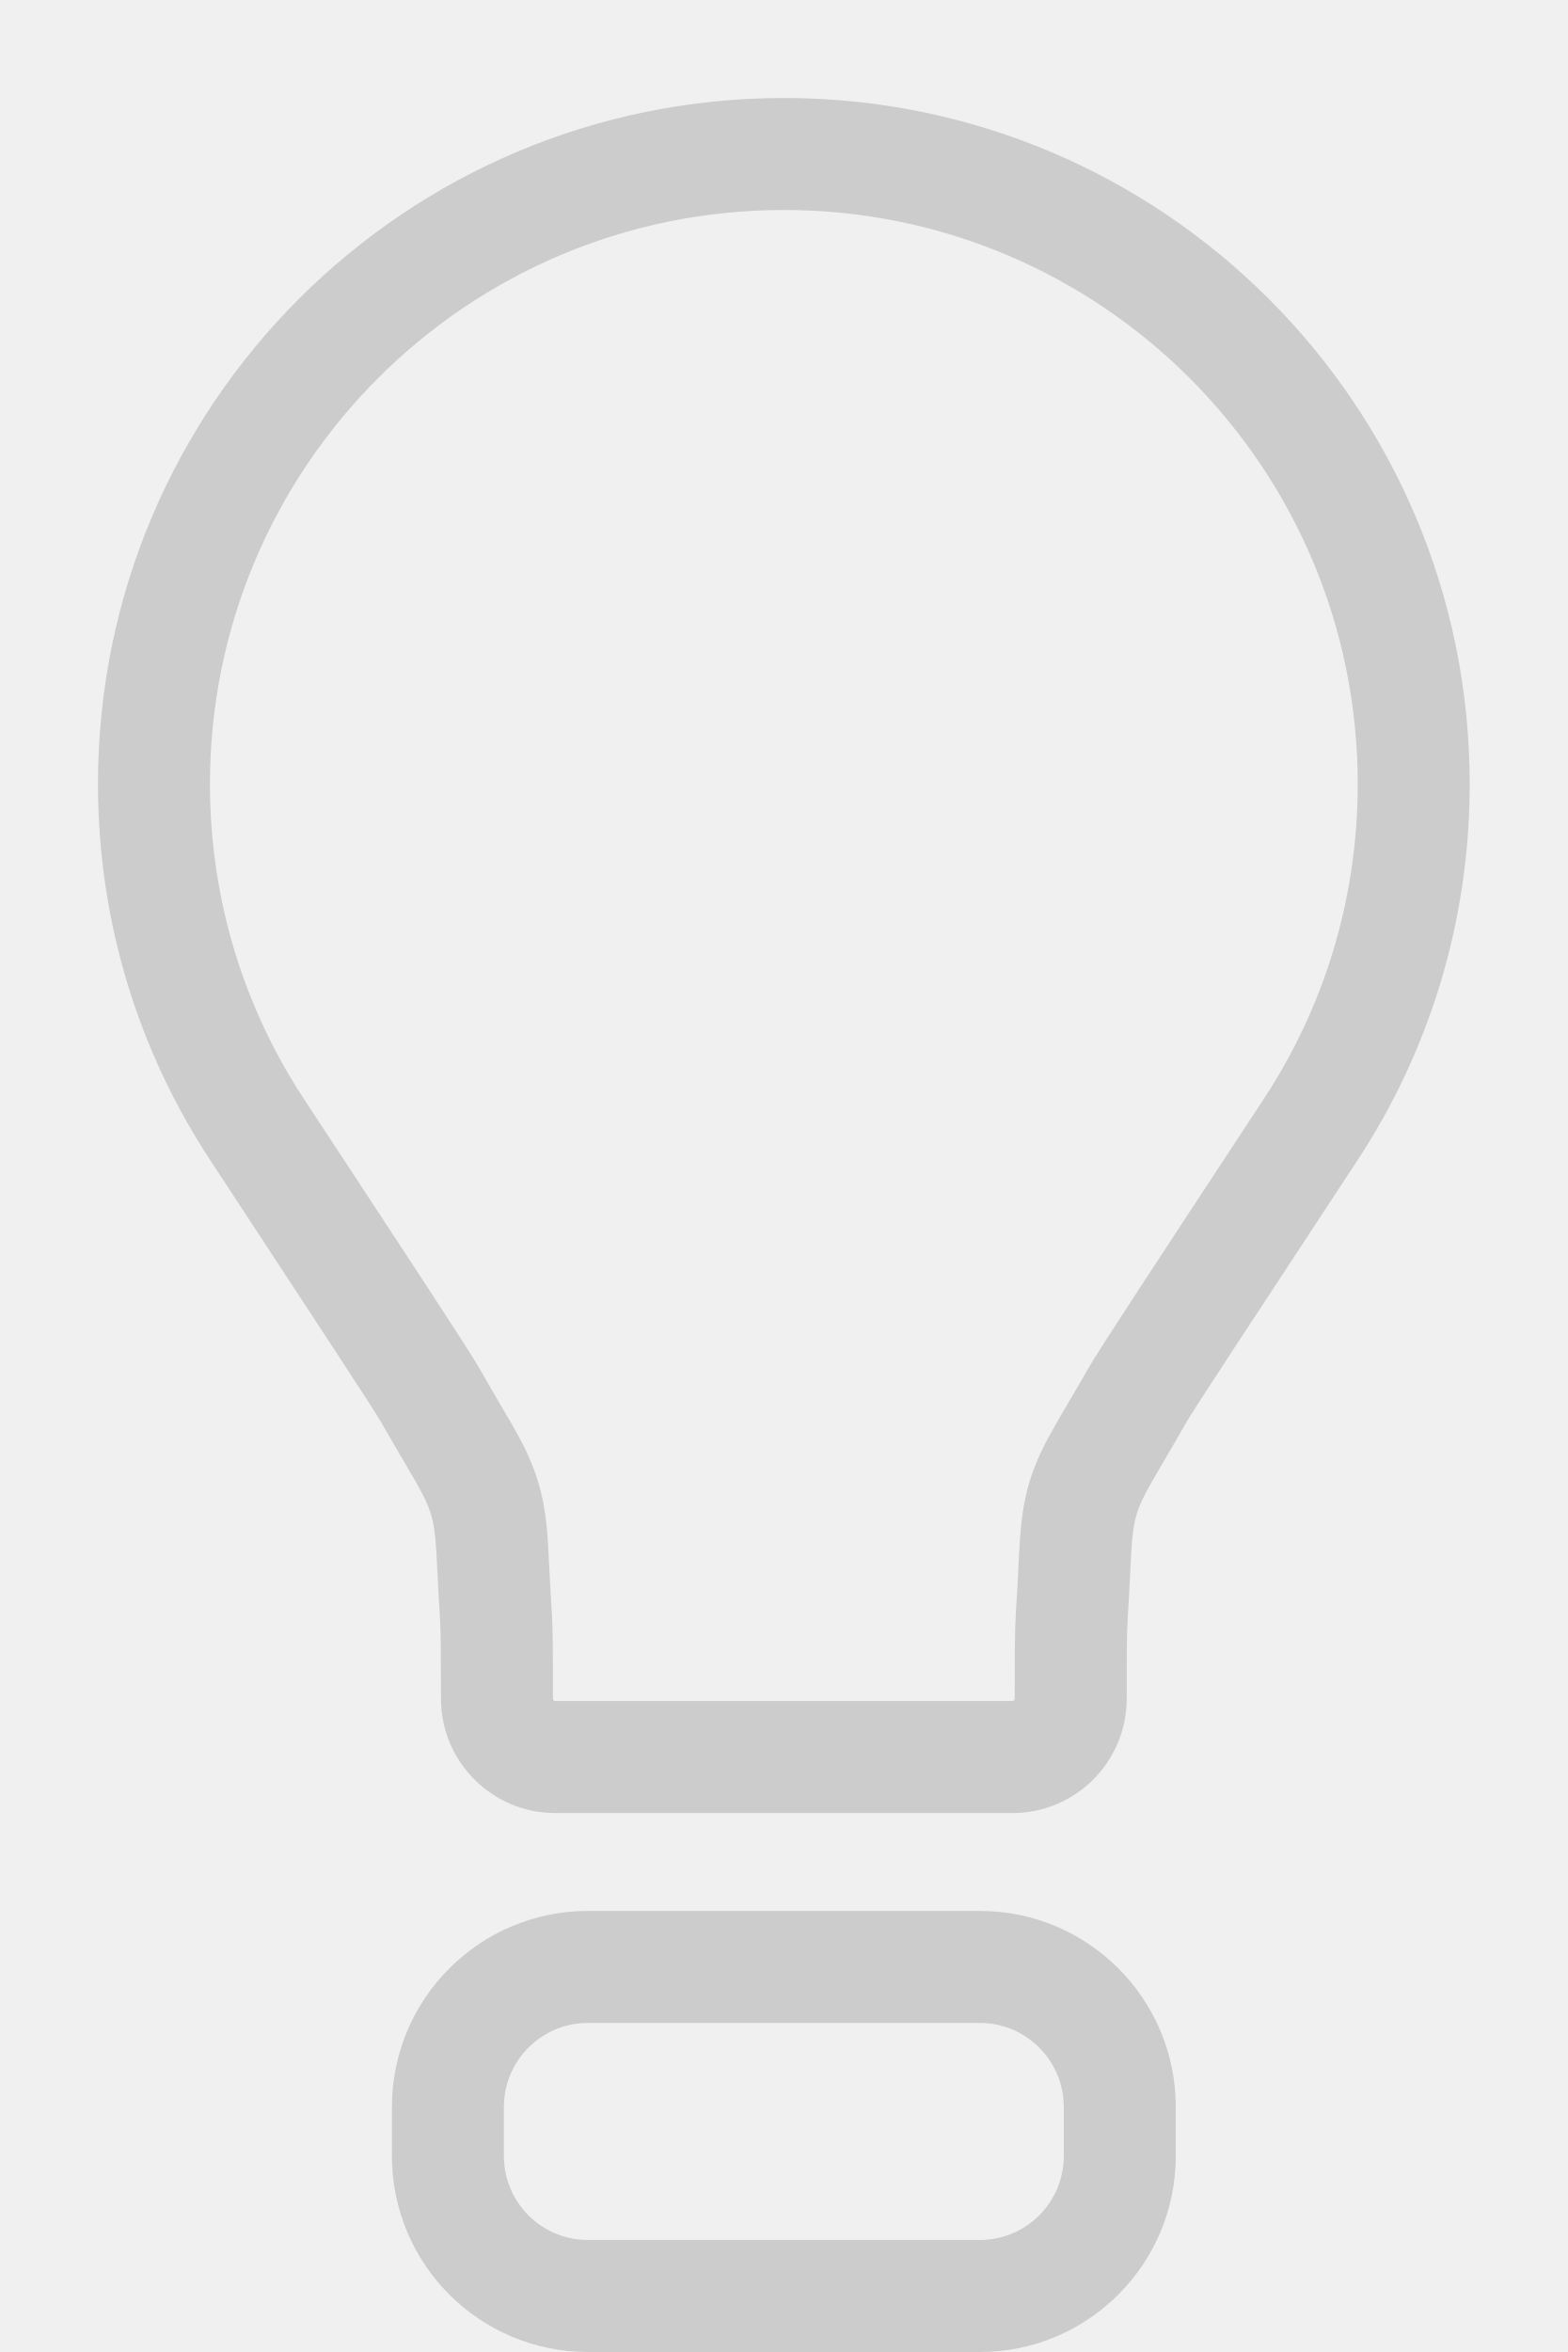
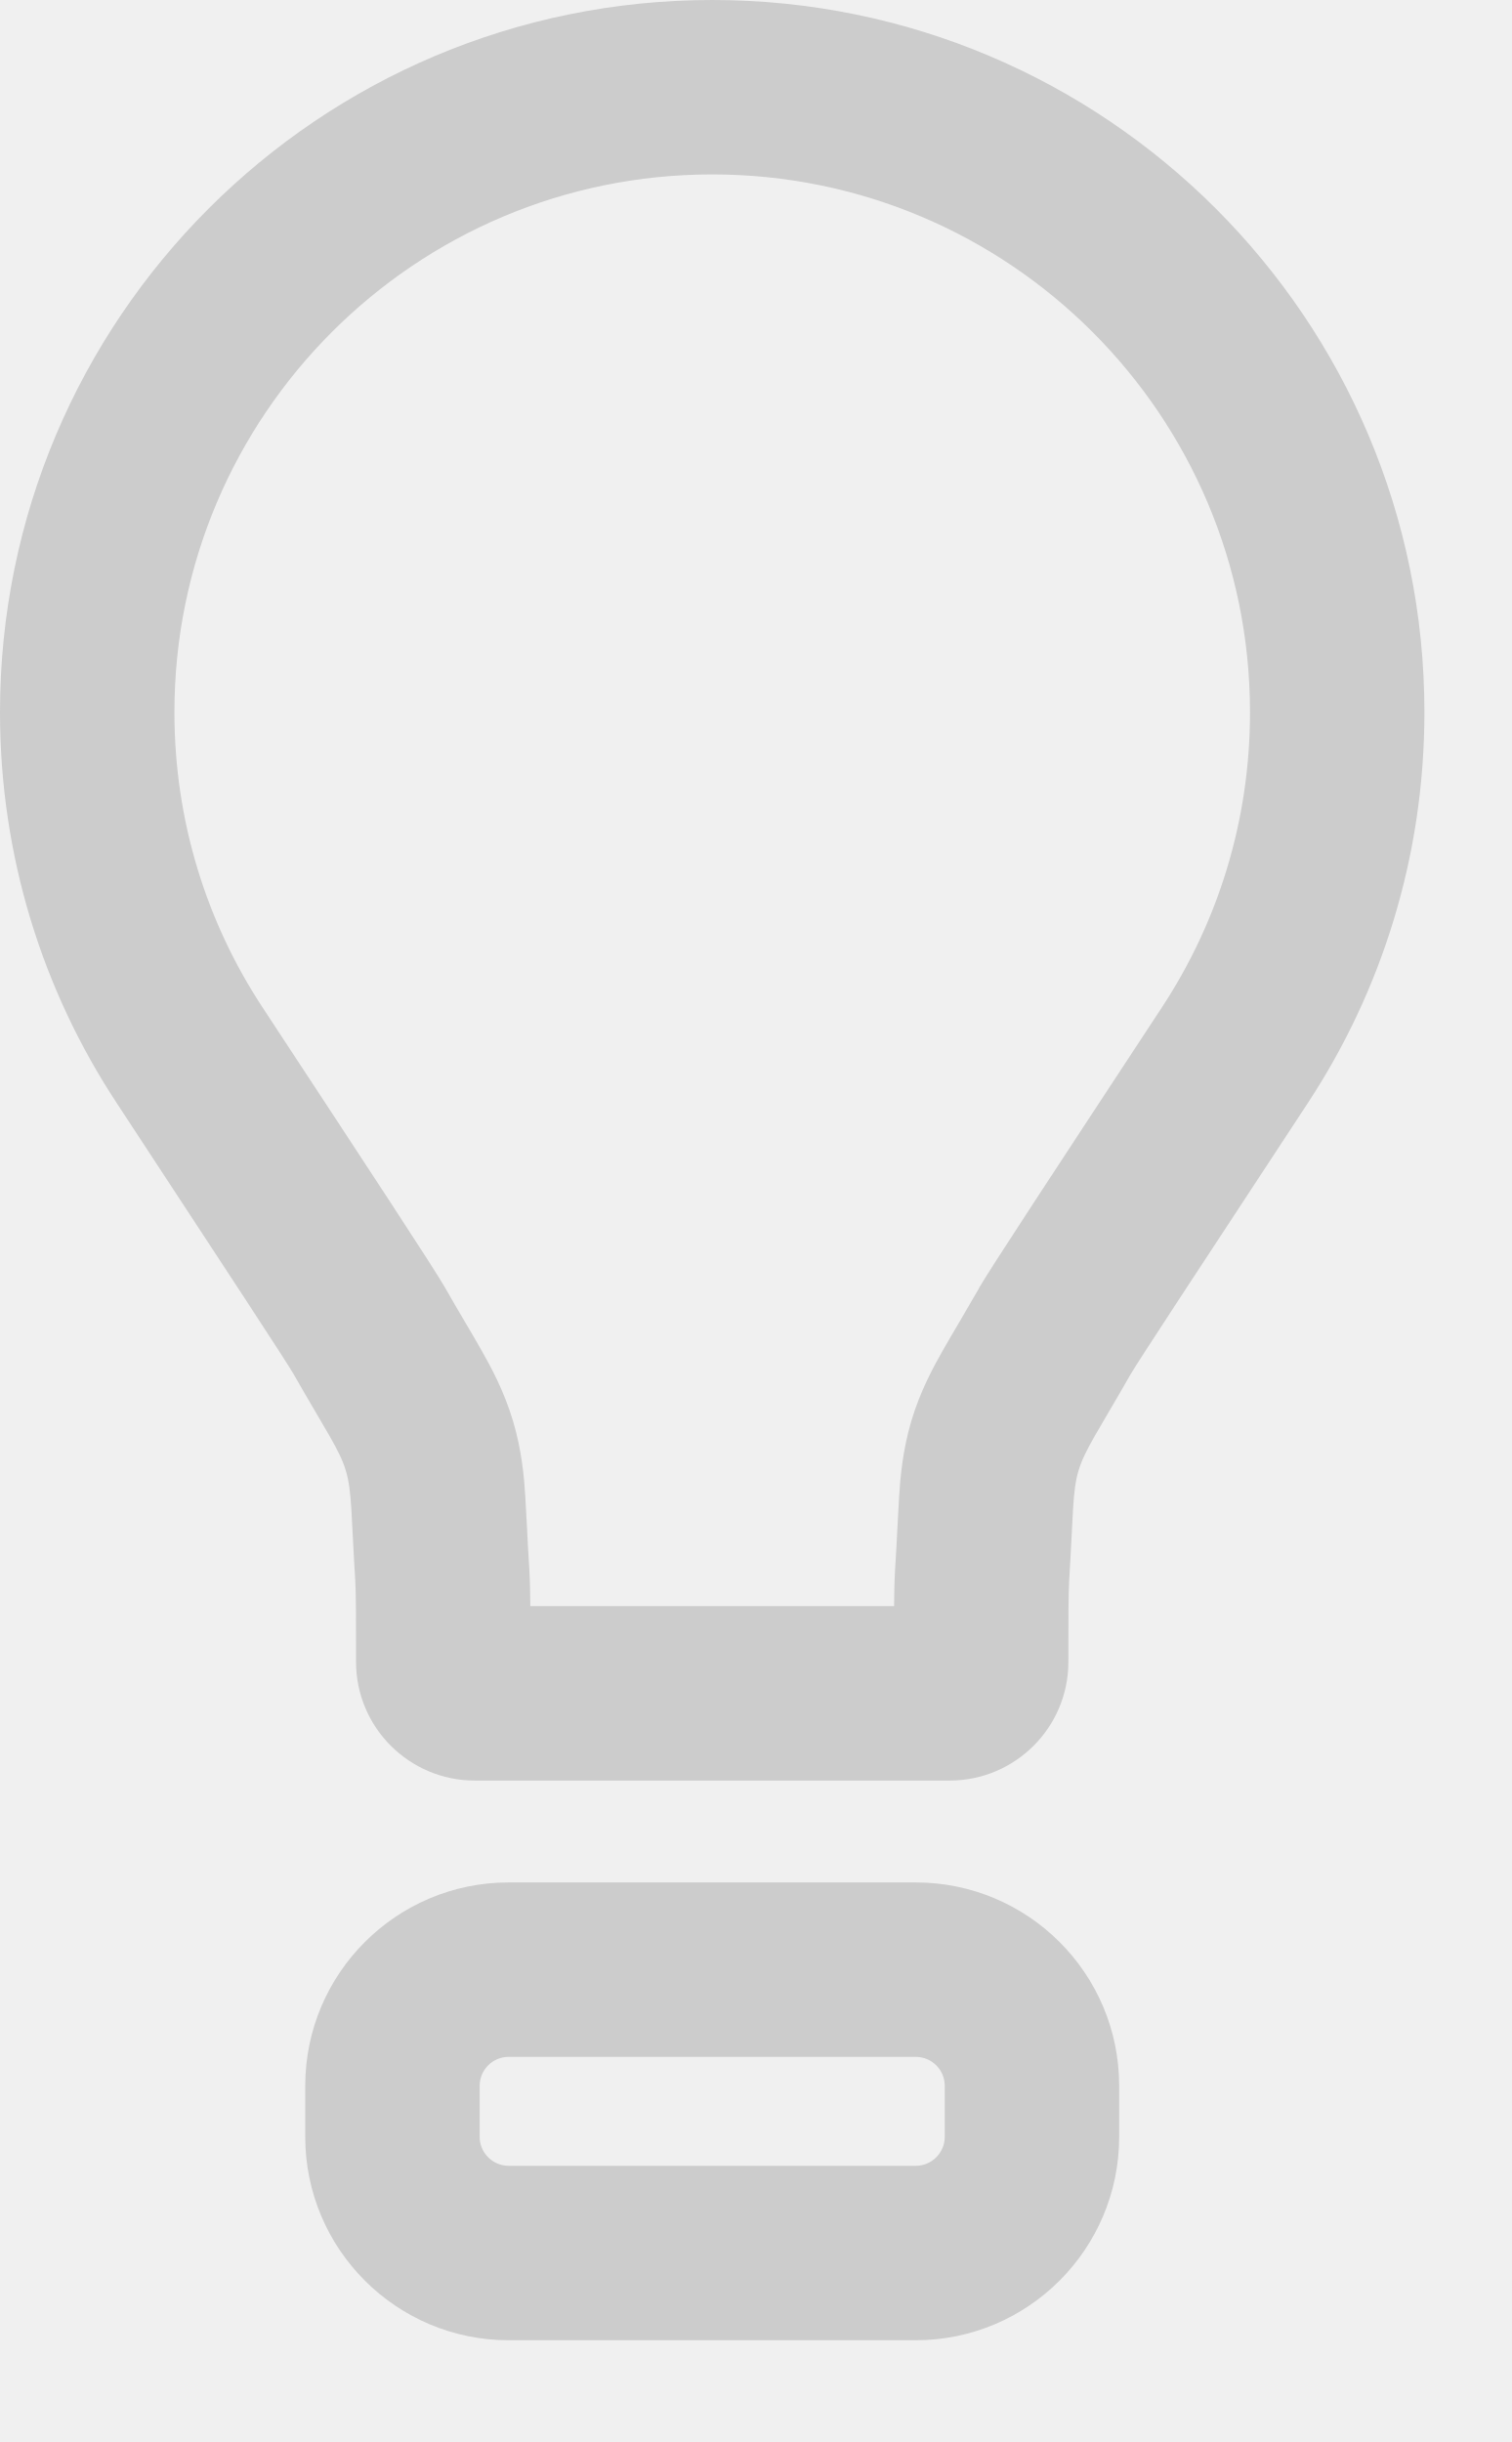
- <svg xmlns="http://www.w3.org/2000/svg" width="14" height="21" viewBox="0 0 14 21" fill="none">
-   <g clip-path="url(#clip0_37_225)">
-     <mask id="path-1-inside-1_37_225" fill="white">
-       <path d="M0.875 7C0.875 3.617 3.617 0.875 7 0.875C10.383 0.875 13.125 3.617 13.125 7C13.125 8.24 12.757 9.394 12.124 10.358C11.15 11.841 10.662 12.582 10.599 12.692C10.037 13.677 10.141 13.33 10.07 14.462C10.062 14.589 10.062 14.782 10.062 15.167C10.062 15.73 9.605 16.188 9.042 16.188H4.958C4.395 16.188 3.938 15.73 3.938 15.167C3.938 14.782 3.937 14.589 3.93 14.462C3.859 13.33 3.962 13.677 3.4 12.692C3.337 12.582 2.85 11.841 1.877 10.358C1.243 9.394 0.875 8.24 0.875 7Z" />
-       <path d="M3.5 18.812C3.5 17.846 4.284 17.062 5.25 17.062H8.75C9.716 17.062 10.5 17.846 10.5 18.812V19.25C10.5 20.216 9.716 21 8.75 21H5.25C4.284 21 3.5 20.216 3.5 19.25V18.812Z" />
-     </mask>
-     <path d="M1.877 10.358L1.041 10.907L1.041 10.907L1.877 10.358ZM3.4 12.692L2.531 13.188L2.532 13.188L3.4 12.692ZM3.93 14.462L2.931 14.524L2.931 14.524L3.93 14.462ZM10.07 14.462L11.069 14.524L11.069 14.524L10.07 14.462ZM10.599 12.692L11.468 13.188L11.468 13.188L10.599 12.692ZM12.124 10.358L11.288 9.809L11.288 9.809L12.124 10.358ZM7 0.875V-0.125C3.065 -0.125 -0.125 3.065 -0.125 7H0.875H1.875C1.875 4.17 4.17 1.875 7 1.875V0.875ZM0.875 7H-0.125C-0.125 8.441 0.304 9.784 1.041 10.907L1.877 10.358L2.712 9.809C2.183 9.003 1.875 8.039 1.875 7H0.875ZM1.877 10.358L1.041 10.907C1.528 11.649 1.892 12.203 2.143 12.587C2.268 12.778 2.364 12.925 2.432 13.031C2.507 13.148 2.532 13.189 2.531 13.188L3.4 12.692L4.269 12.197C4.185 12.05 3.667 11.262 2.712 9.809L1.877 10.358ZM3.4 12.692L2.532 13.188C2.605 13.316 2.667 13.423 2.719 13.511C2.773 13.603 2.81 13.666 2.841 13.72C2.905 13.831 2.899 13.834 2.891 13.809C2.884 13.784 2.89 13.783 2.898 13.91C2.902 13.972 2.905 14.046 2.911 14.151C2.916 14.254 2.922 14.377 2.931 14.524L3.93 14.462L4.928 14.399C4.919 14.264 4.913 14.15 4.908 14.051C4.903 13.955 4.899 13.863 4.894 13.783C4.884 13.626 4.868 13.438 4.807 13.235C4.746 13.032 4.656 12.866 4.579 12.73C4.539 12.661 4.492 12.581 4.443 12.498C4.393 12.412 4.336 12.314 4.269 12.197L3.4 12.692ZM3.93 14.462L2.931 14.524C2.937 14.612 2.938 14.762 2.938 15.167H3.938H4.938C4.938 14.801 4.938 14.566 4.928 14.399L3.93 14.462ZM3.938 15.167H2.938C2.938 16.283 3.842 17.188 4.958 17.188V16.188V15.188C4.954 15.188 4.952 15.187 4.951 15.186C4.949 15.185 4.946 15.184 4.944 15.181C4.941 15.179 4.939 15.176 4.939 15.175C4.938 15.173 4.938 15.171 4.938 15.167H3.938ZM4.958 16.188V17.188H9.042V16.188V15.188H4.958V16.188ZM9.042 16.188V17.188C10.158 17.188 11.062 16.283 11.062 15.167H10.062H9.062C9.062 15.171 9.062 15.173 9.061 15.175C9.061 15.176 9.059 15.179 9.056 15.181C9.054 15.184 9.051 15.185 9.049 15.186C9.048 15.187 9.046 15.188 9.042 15.188V16.188ZM10.062 15.167H11.062C11.062 14.762 11.063 14.612 11.069 14.524L10.07 14.462L9.072 14.399C9.062 14.566 9.062 14.801 9.062 15.167H10.062ZM10.07 14.462L11.069 14.524C11.078 14.377 11.084 14.253 11.089 14.151C11.095 14.045 11.098 13.972 11.102 13.909C11.11 13.782 11.116 13.783 11.109 13.808C11.101 13.834 11.095 13.831 11.158 13.72C11.189 13.666 11.227 13.602 11.28 13.511C11.332 13.423 11.395 13.316 11.468 13.188L10.599 12.692L9.731 12.197C9.664 12.314 9.606 12.412 9.556 12.498C9.507 12.581 9.46 12.661 9.421 12.73C9.343 12.867 9.253 13.033 9.192 13.236C9.132 13.439 9.116 13.627 9.106 13.783C9.101 13.863 9.096 13.956 9.092 14.052C9.087 14.151 9.081 14.264 9.072 14.399L10.07 14.462ZM10.599 12.692L11.468 13.188C11.467 13.189 11.492 13.149 11.568 13.031C11.636 12.926 11.731 12.779 11.857 12.587C12.108 12.204 12.472 11.649 12.959 10.907L12.124 10.358L11.288 9.809C10.334 11.261 9.815 12.05 9.731 12.197L10.599 12.692ZM12.124 10.358L12.959 10.907C13.697 9.784 14.125 8.441 14.125 7H13.125H12.125C12.125 8.039 11.817 9.003 11.288 9.809L12.124 10.358ZM13.125 7H14.125C14.125 3.065 10.935 -0.125 7 -0.125V0.875V1.875C9.831 1.875 12.125 4.17 12.125 7H13.125ZM5.25 17.062V18.062H8.75V17.062V16.062H5.25V17.062ZM10.5 18.812H9.5V19.25H10.5H11.5V18.812H10.5ZM8.75 21V20H5.25V21V22H8.75V21ZM3.5 19.25H4.5V18.812H3.5H2.5V19.25H3.5ZM5.25 21V20C4.836 20 4.5 19.664 4.5 19.25H3.5H2.5C2.5 20.769 3.731 22 5.25 22V21ZM10.5 19.25H9.5C9.5 19.664 9.164 20 8.75 20V21V22C10.269 22 11.5 20.769 11.5 19.25H10.5ZM8.75 17.062V18.062C9.164 18.062 9.5 18.398 9.5 18.812H10.5H11.5C11.5 17.294 10.269 16.062 8.75 16.062V17.062ZM5.25 17.062V16.062C3.731 16.062 2.5 17.294 2.5 18.812H3.5H4.5C4.5 18.398 4.836 18.062 5.25 18.062V17.062Z" fill="#CCCCCC" mask="url(#path-1-inside-1_37_225)" />
-   </g>
-   <defs>
-     <clipPath id="clip0_37_225">
-       <rect width="14" height="21" fill="white" />
-     </clipPath>
-   </defs>
+ <svg xmlns="http://www.w3.org/2000/svg" width="13" height="21" viewBox="0 0 13 21" fill="none">
+   <mask id="lt1" fill="white">
+     <path d="M0 6.125C0 2.742 2.742 0 6.125 0C9.508 0 12.25 2.742 12.25 6.125C12.25 7.365 11.882 8.519 11.249 9.483C10.275 10.966 9.788 11.707 9.724 11.817C9.162 12.802 9.266 12.455 9.195 13.587C9.188 13.714 9.188 13.907 9.188 14.292C9.188 14.855 8.73 15.312 8.167 15.312H4.083C3.52 15.312 3.062 14.855 3.062 14.292C3.062 13.907 3.062 13.714 3.055 13.587C2.984 12.455 3.087 12.802 2.525 11.817C2.462 11.707 1.975 10.966 1.002 9.483C0.368 8.519 0 7.365 0 6.125Z" />
+     <path d="M2.625 17.938C2.625 16.971 3.409 16.188 4.375 16.188H7.875C8.841 16.188 9.625 16.971 9.625 17.938V18.375C9.625 19.341 8.841 20.125 7.875 20.125H4.375C3.409 20.125 2.625 19.341 2.625 18.375V17.938Z" />
+   </mask>
+   <path d="M1.002 9.483L-0.252 10.306L-0.252 10.306L1.002 9.483ZM2.525 11.817L1.222 12.561L1.222 12.561L2.525 11.817ZM3.055 13.587L1.557 13.681L1.557 13.681L3.055 13.587ZM9.195 13.587L10.693 13.681L10.693 13.68L9.195 13.587ZM9.724 11.817L11.027 12.561L11.027 12.561L9.724 11.817ZM11.249 9.483L9.995 8.659L9.995 8.659L11.249 9.483ZM6.125 0V-1.5C1.914 -1.5 -1.5 1.914 -1.5 6.125H0H1.5C1.5 3.571 3.571 1.5 6.125 1.5V0ZM0 6.125H-1.5C-1.5 7.666 -1.041 9.105 -0.252 10.306L1.002 9.483L2.255 8.659C1.778 7.932 1.5 7.063 1.5 6.125H0ZM1.002 9.483L-0.252 10.306C0.235 11.048 0.599 11.602 0.849 11.985C0.974 12.177 1.069 12.323 1.136 12.427C1.215 12.549 1.231 12.576 1.222 12.561L2.525 11.817L3.828 11.074C3.734 10.909 3.2 10.097 2.255 8.659L1.002 9.483ZM2.525 11.817L1.222 12.561C1.297 12.692 1.361 12.801 1.413 12.89C1.468 12.983 1.503 13.042 1.532 13.093C1.591 13.198 1.562 13.16 1.537 13.077C1.512 12.995 1.516 12.947 1.524 13.066C1.528 13.124 1.531 13.193 1.536 13.301C1.542 13.404 1.548 13.53 1.557 13.681L3.055 13.587L4.552 13.493C4.543 13.361 4.538 13.25 4.533 13.151C4.528 13.058 4.523 12.96 4.518 12.876C4.508 12.712 4.489 12.477 4.411 12.217C4.333 11.957 4.219 11.75 4.138 11.607C4.097 11.534 4.047 11.45 4 11.37C3.95 11.285 3.893 11.189 3.828 11.074L2.525 11.817ZM3.055 13.587L1.557 13.681C1.562 13.748 1.562 13.877 1.562 14.292H3.062H4.562C4.562 13.936 4.563 13.68 4.552 13.493L3.055 13.587ZM3.062 14.292H1.562C1.562 15.684 2.691 16.812 4.083 16.812V15.312V13.812C4.348 13.812 4.562 14.027 4.562 14.292H3.062ZM4.083 15.312V16.812H8.167V15.312V13.812H4.083V15.312ZM8.167 15.312V16.812C9.559 16.812 10.688 15.684 10.688 14.292H9.188H7.688C7.688 14.027 7.902 13.812 8.167 13.812V15.312ZM9.188 14.292H10.688C10.688 13.877 10.688 13.748 10.693 13.681L9.195 13.587L7.698 13.493C7.687 13.68 7.688 13.936 7.688 14.292H9.188ZM9.195 13.587L10.693 13.68C10.702 13.53 10.708 13.404 10.714 13.301C10.719 13.193 10.722 13.124 10.726 13.066C10.733 12.946 10.738 12.994 10.713 13.076C10.688 13.159 10.658 13.197 10.718 13.092C10.747 13.042 10.782 12.983 10.836 12.889C10.889 12.8 10.952 12.692 11.027 12.561L9.724 11.817L8.422 11.074C8.356 11.189 8.3 11.285 8.25 11.37C8.202 11.45 8.153 11.535 8.111 11.608C8.03 11.751 7.916 11.957 7.838 12.218C7.761 12.478 7.742 12.713 7.732 12.877C7.727 12.961 7.722 13.058 7.717 13.152C7.712 13.25 7.707 13.361 7.698 13.493L9.195 13.587ZM9.724 11.817L11.027 12.561C11.018 12.577 11.034 12.549 11.113 12.427C11.18 12.323 11.275 12.177 11.4 11.986C11.651 11.603 12.015 11.049 12.502 10.306L11.249 9.483L9.995 8.659C9.051 10.096 8.516 10.909 8.421 11.074L9.724 11.817ZM11.249 9.483L12.502 10.306C13.291 9.105 13.75 7.666 13.75 6.125H12.25H10.75C10.75 7.063 10.472 7.932 9.995 8.659L11.249 9.483ZM12.25 6.125H13.75C13.75 1.914 10.336 -1.5 6.125 -1.5V0V1.5C8.679 1.5 10.75 3.571 10.75 6.125H12.25ZM4.375 16.188V17.688H7.875V16.188V14.688H4.375V16.188ZM9.625 17.938H8.125V18.375H9.625H11.125V17.938H9.625ZM7.875 20.125V18.625H4.375V20.125V21.625H7.875V20.125ZM2.625 18.375H4.125V17.938H2.625H1.125V18.375H2.625ZM4.375 20.125V18.625C4.237 18.625 4.125 18.513 4.125 18.375H2.625H1.125C1.125 20.17 2.58 21.625 4.375 21.625V20.125ZM9.625 18.375H8.125C8.125 18.513 8.013 18.625 7.875 18.625V20.125V21.625C9.67 21.625 11.125 20.17 11.125 18.375H9.625ZM7.875 16.188V17.688C8.013 17.688 8.125 17.799 8.125 17.938H9.625H11.125C11.125 16.143 9.67 14.688 7.875 14.688V16.188ZM4.375 16.188V14.688C2.58 14.688 1.125 16.143 1.125 17.938H2.625H4.125C4.125 17.799 4.237 17.688 4.375 17.688V16.188Z" fill="#CCCCCC" mask="url(#lt1)" />
</svg>
